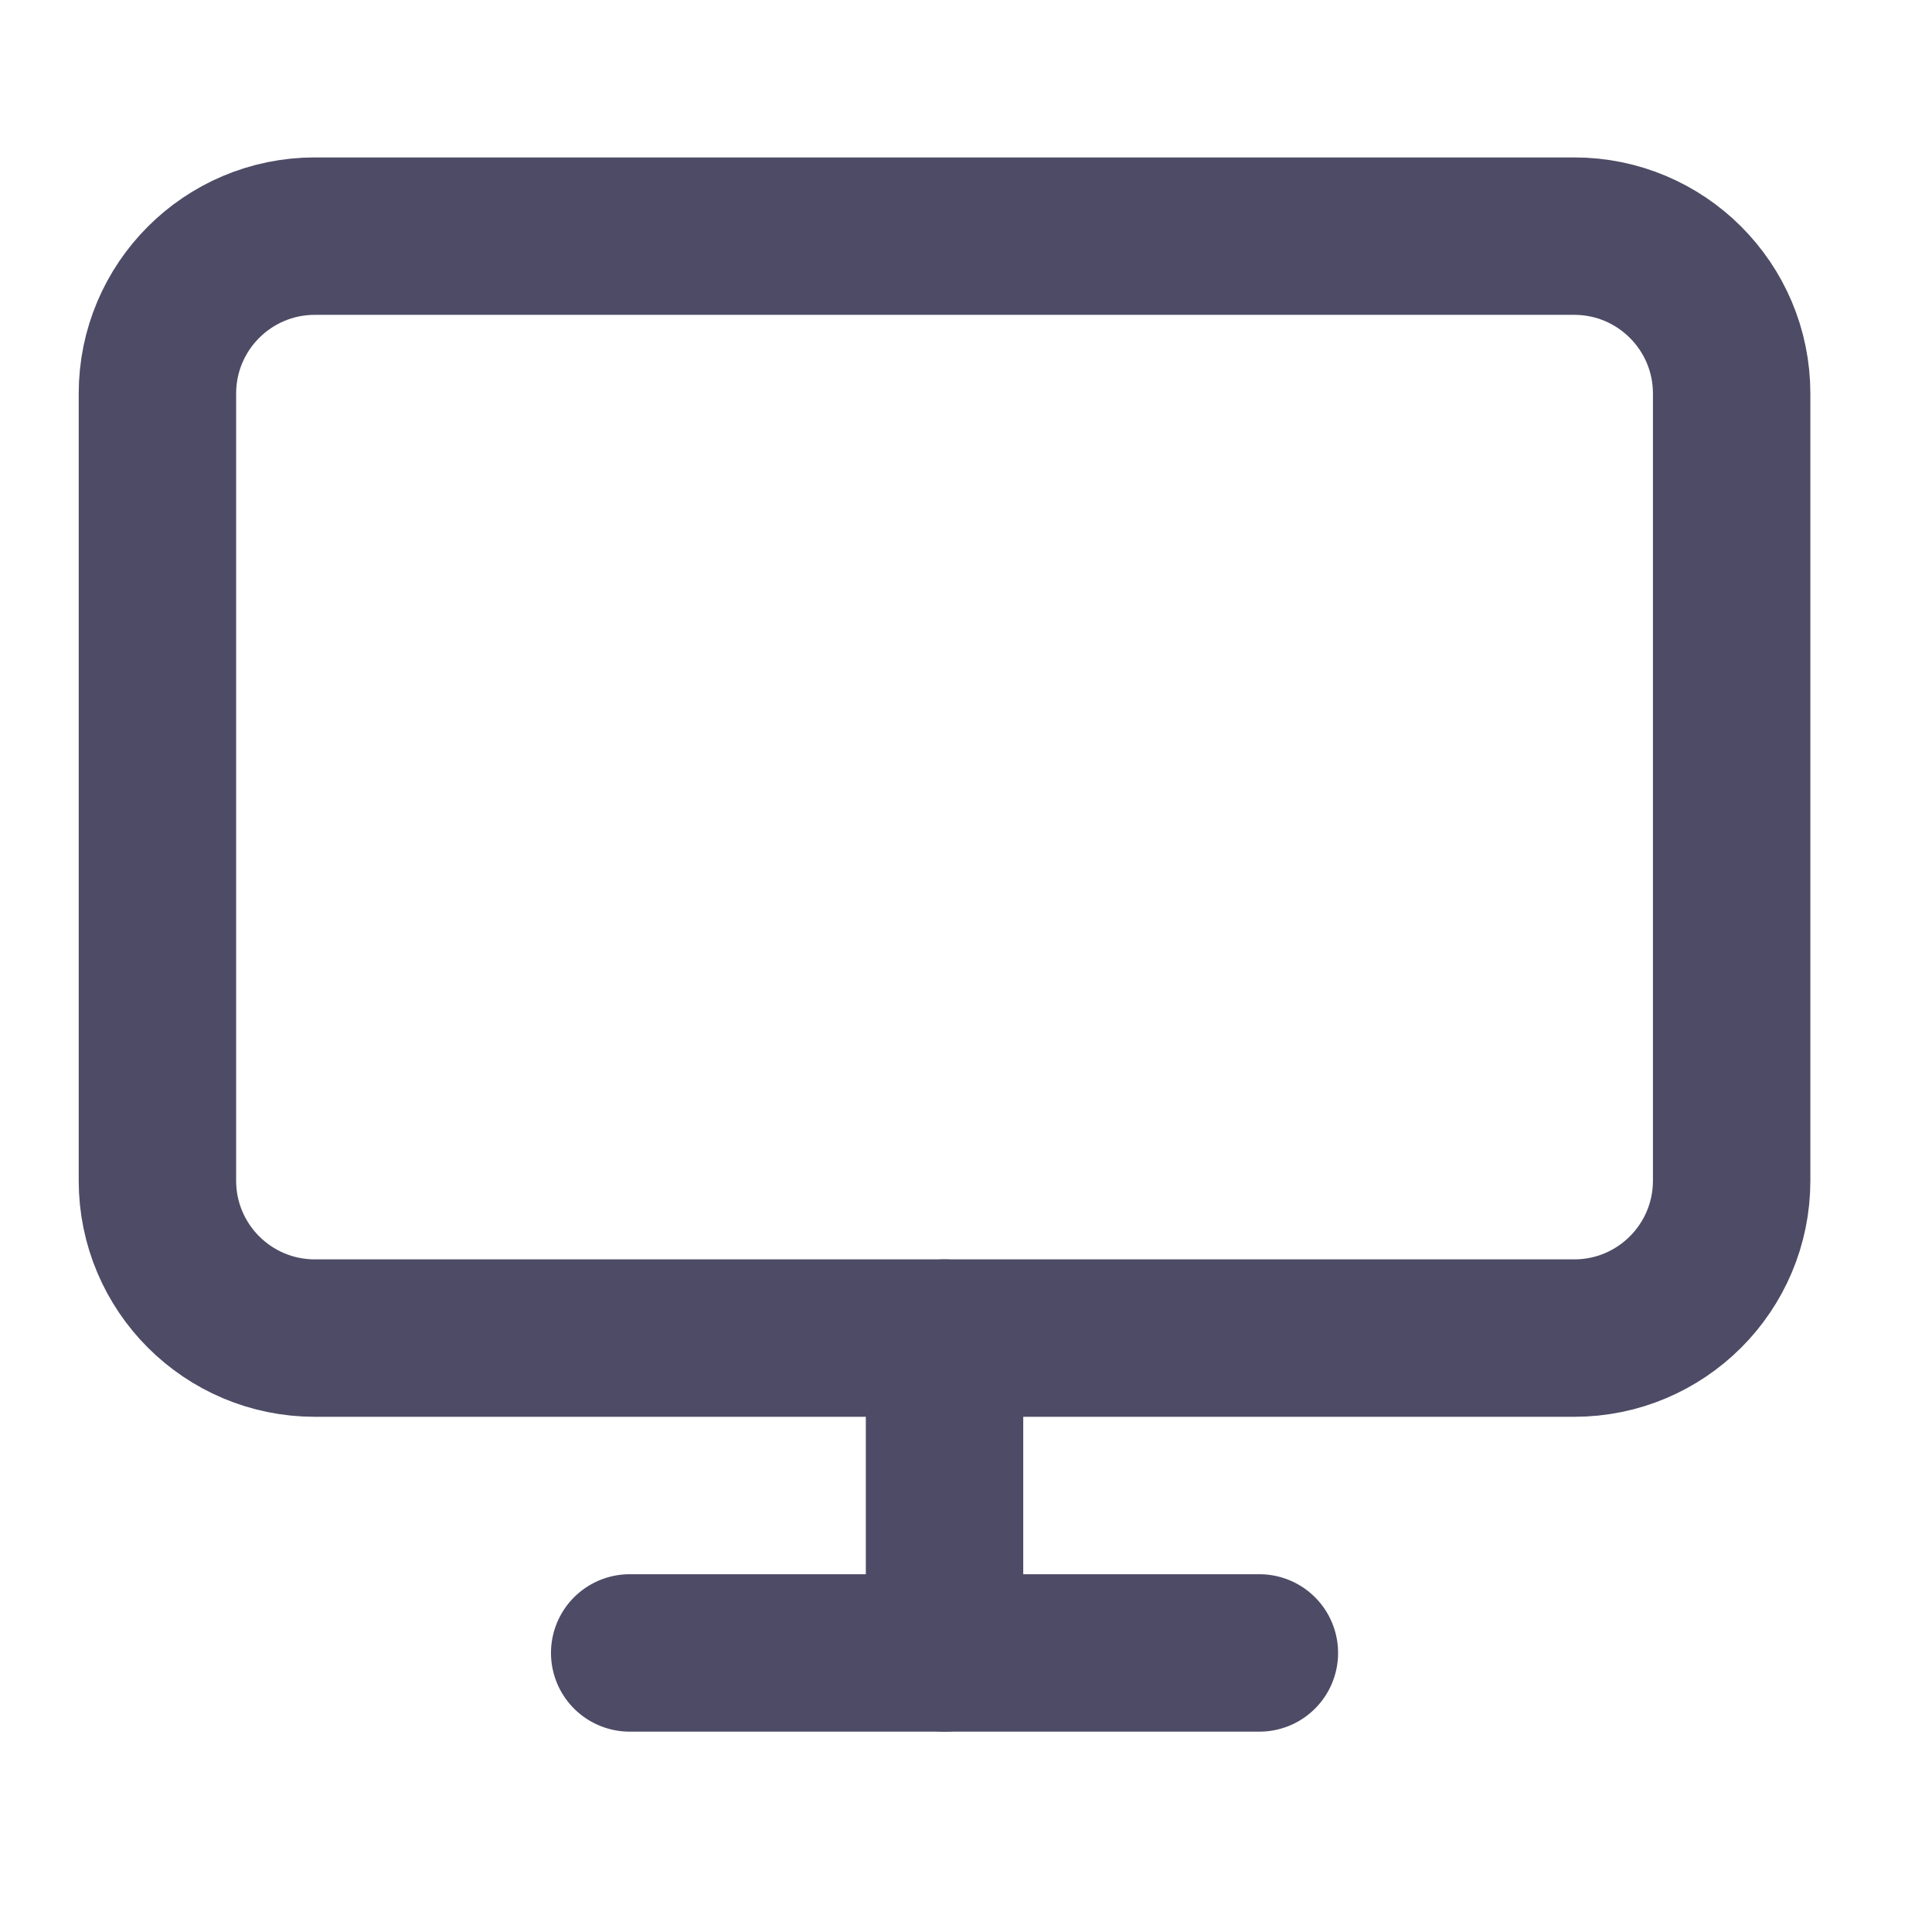
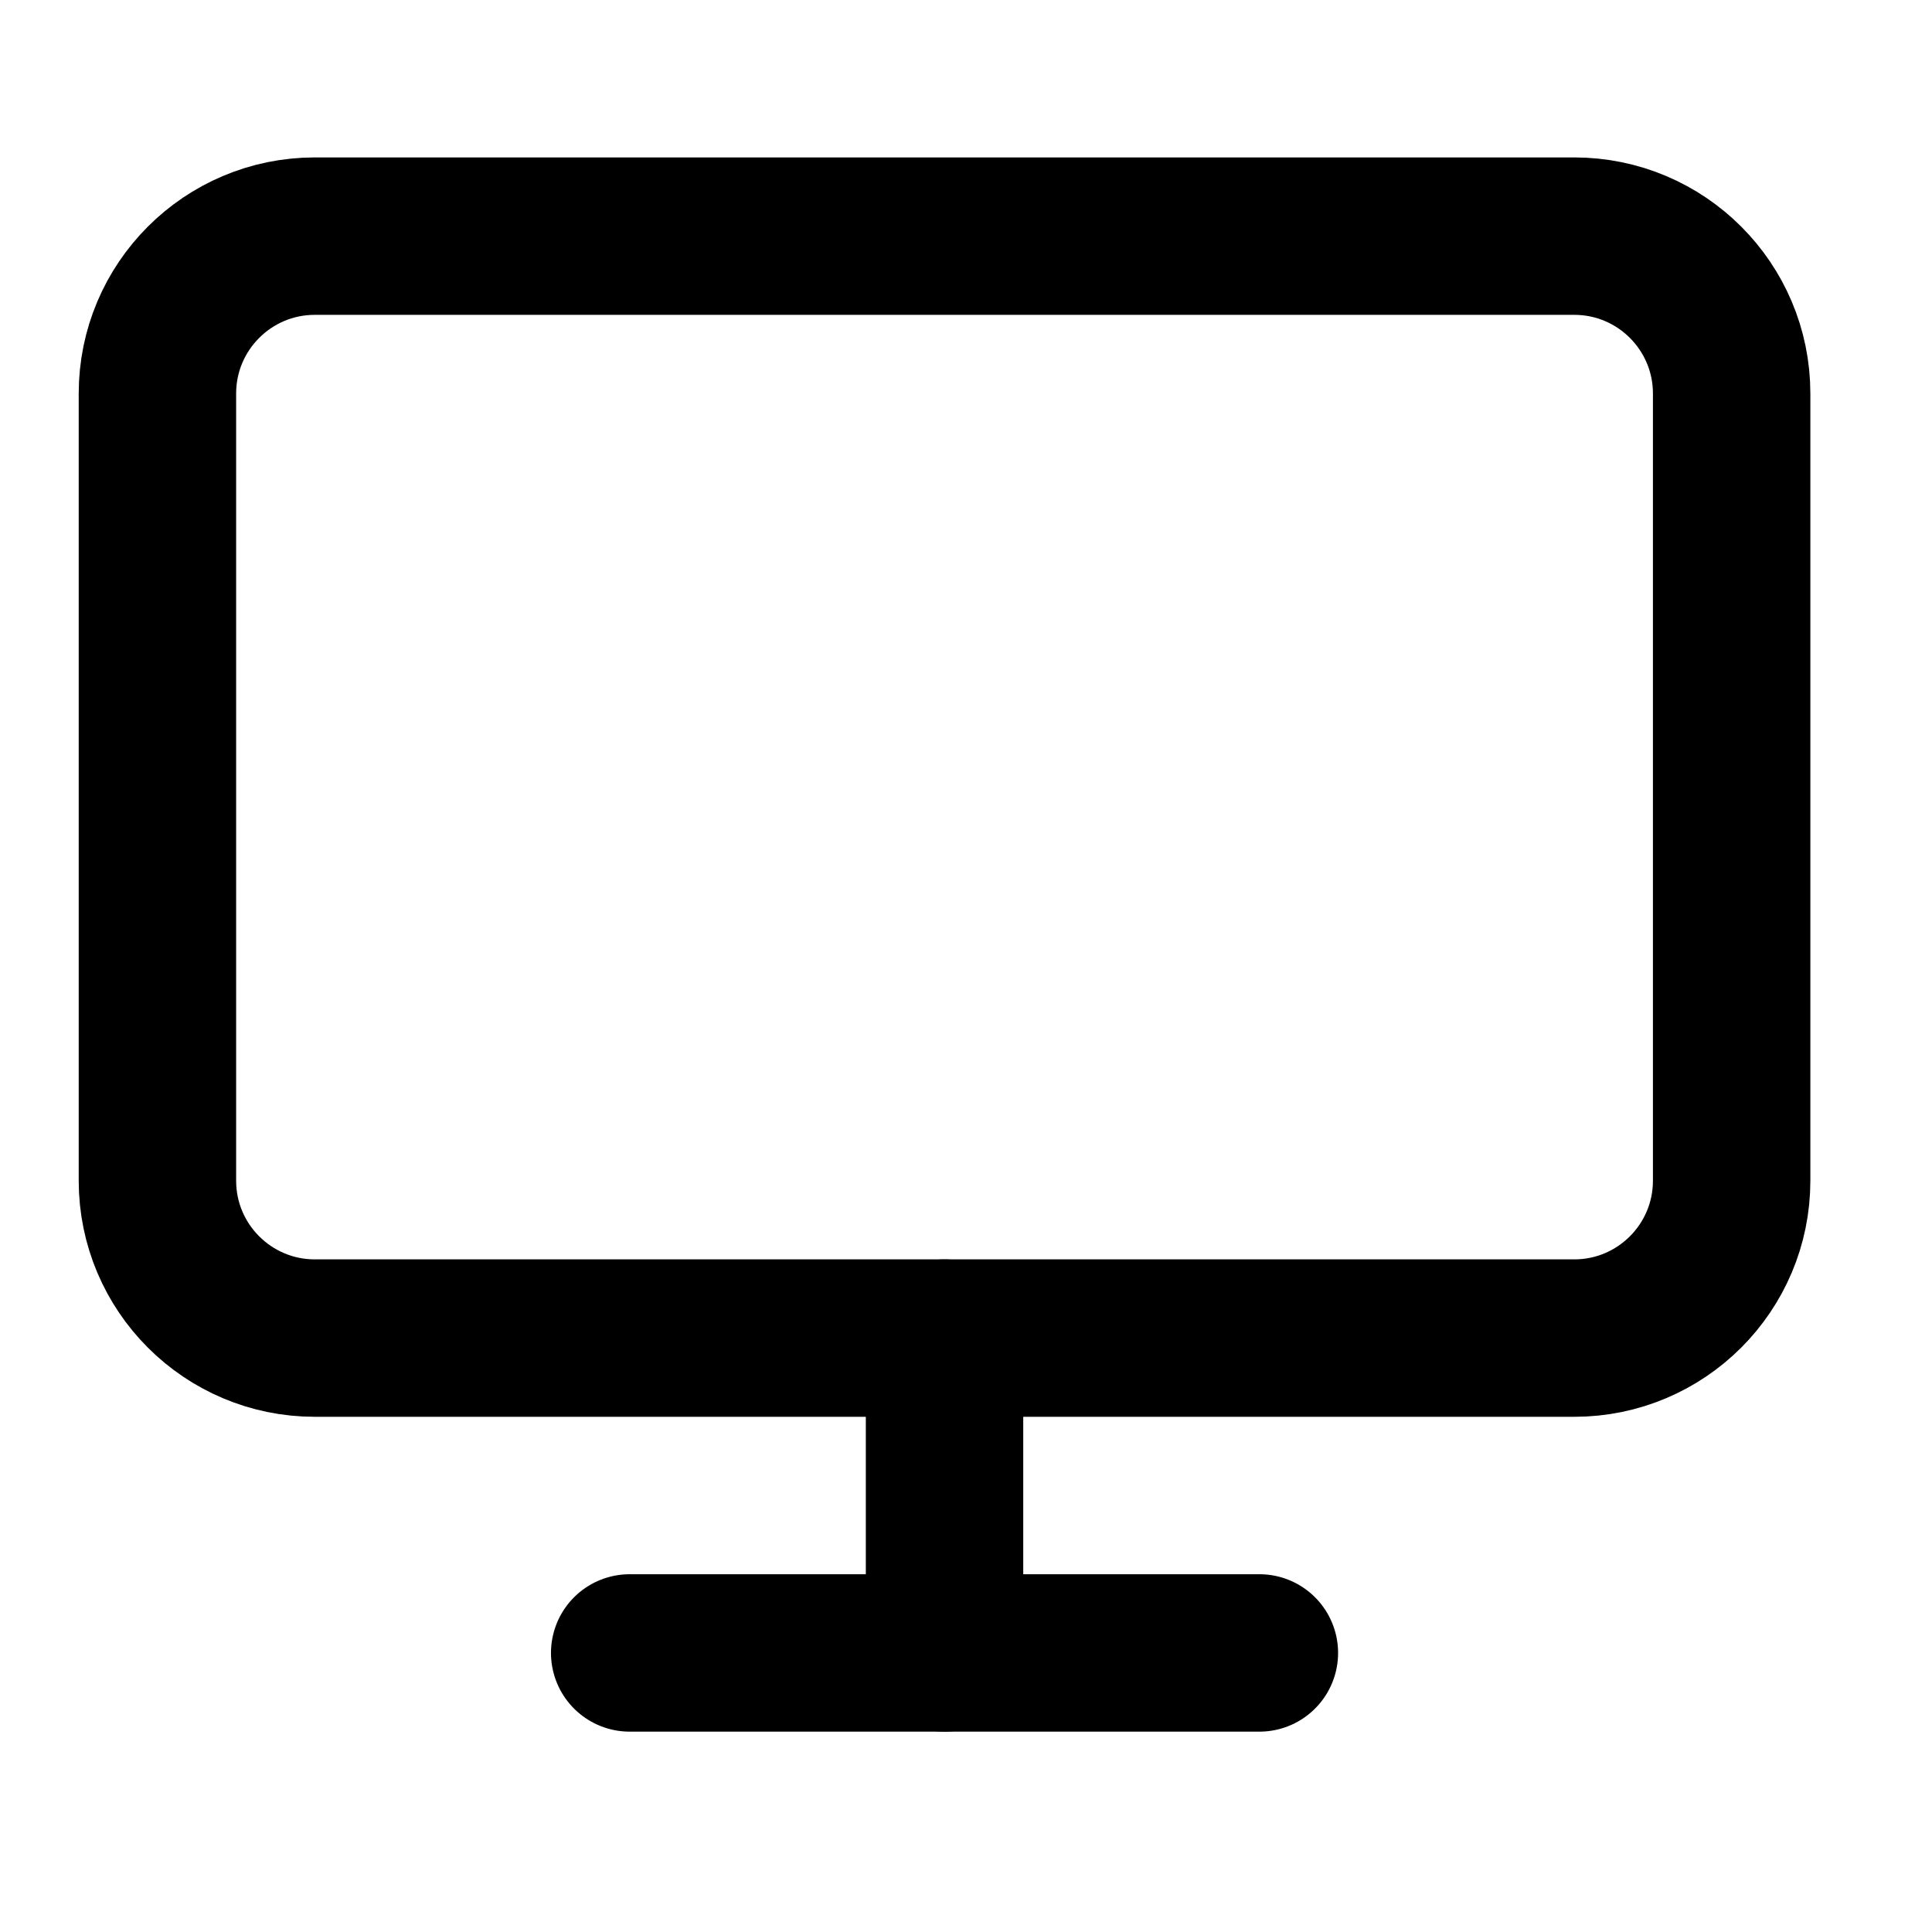
- <svg xmlns="http://www.w3.org/2000/svg" width="27" height="27" viewBox="0 0 27 27" fill="none">
-   <path d="M22 3.3H4.4C3.185 3.3 2.2 4.285 2.2 5.5V16.5C2.2 17.715 3.185 18.7 4.4 18.7H22C23.215 18.7 24.2 17.715 24.2 16.5V5.5C24.2 4.285 23.215 3.3 22 3.3Z" stroke="#4E4B66" stroke-width="2.2" stroke-linecap="round" stroke-linejoin="round" />
-   <path d="M8.8 23.1H17.6" stroke="#4E4B66" stroke-width="2.2" stroke-linecap="round" stroke-linejoin="round" />
-   <path d="M13.2 18.7V23.1" stroke="#4E4B66" stroke-width="2.2" stroke-linecap="round" stroke-linejoin="round" />
+ <svg xmlns="http://www.w3.org/2000/svg" width="current" height="current" viewBox="0 0 27 27" fill="none">
+   <path d="M22 3.3H4.4C3.185 3.3 2.2 4.285 2.2 5.5V16.5C2.2 17.715 3.185 18.7 4.4 18.7H22C23.215 18.7 24.2 17.715 24.2 16.5V5.5C24.2 4.285 23.215 3.3 22 3.3Z" stroke="currentColor" stroke-width="2.2" stroke-linecap="round" stroke-linejoin="round" />
+   <path d="M8.8 23.1H17.6" stroke="currentColor" stroke-width="2.2" stroke-linecap="round" stroke-linejoin="round" />
+   <path d="M13.2 18.7V23.1" stroke="currentColor" stroke-width="2.2" stroke-linecap="round" stroke-linejoin="round" />
</svg>
